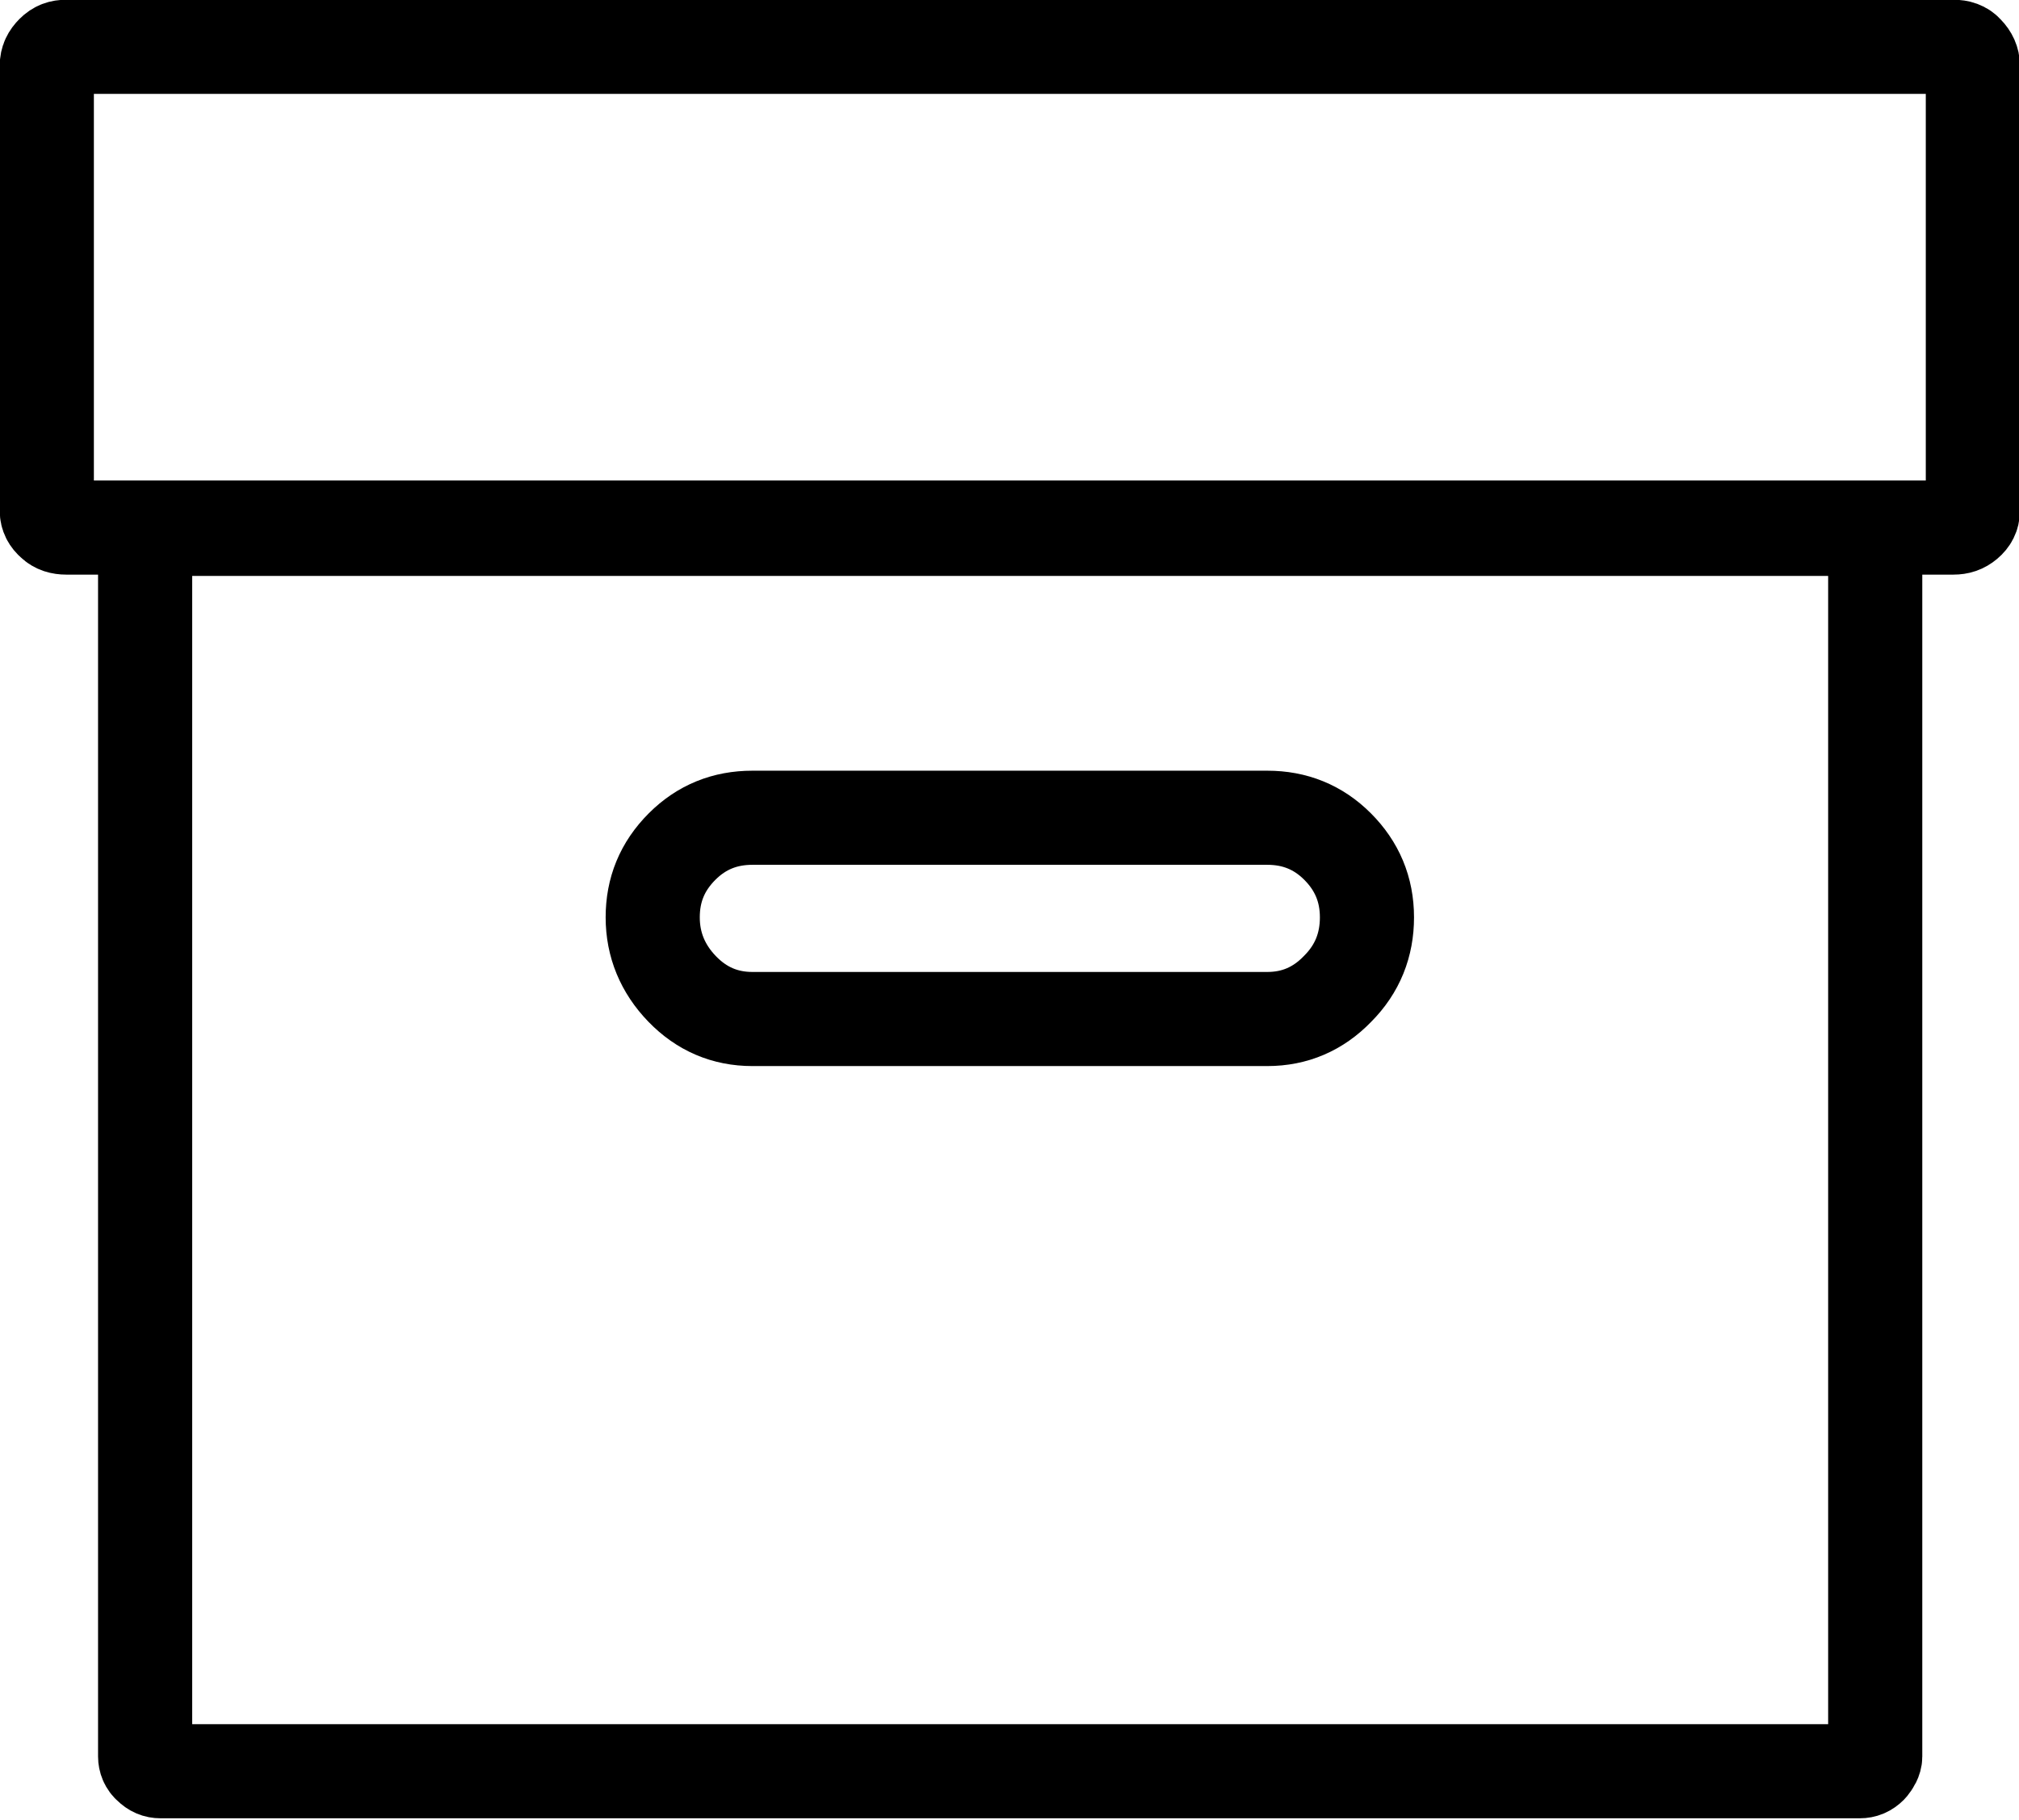
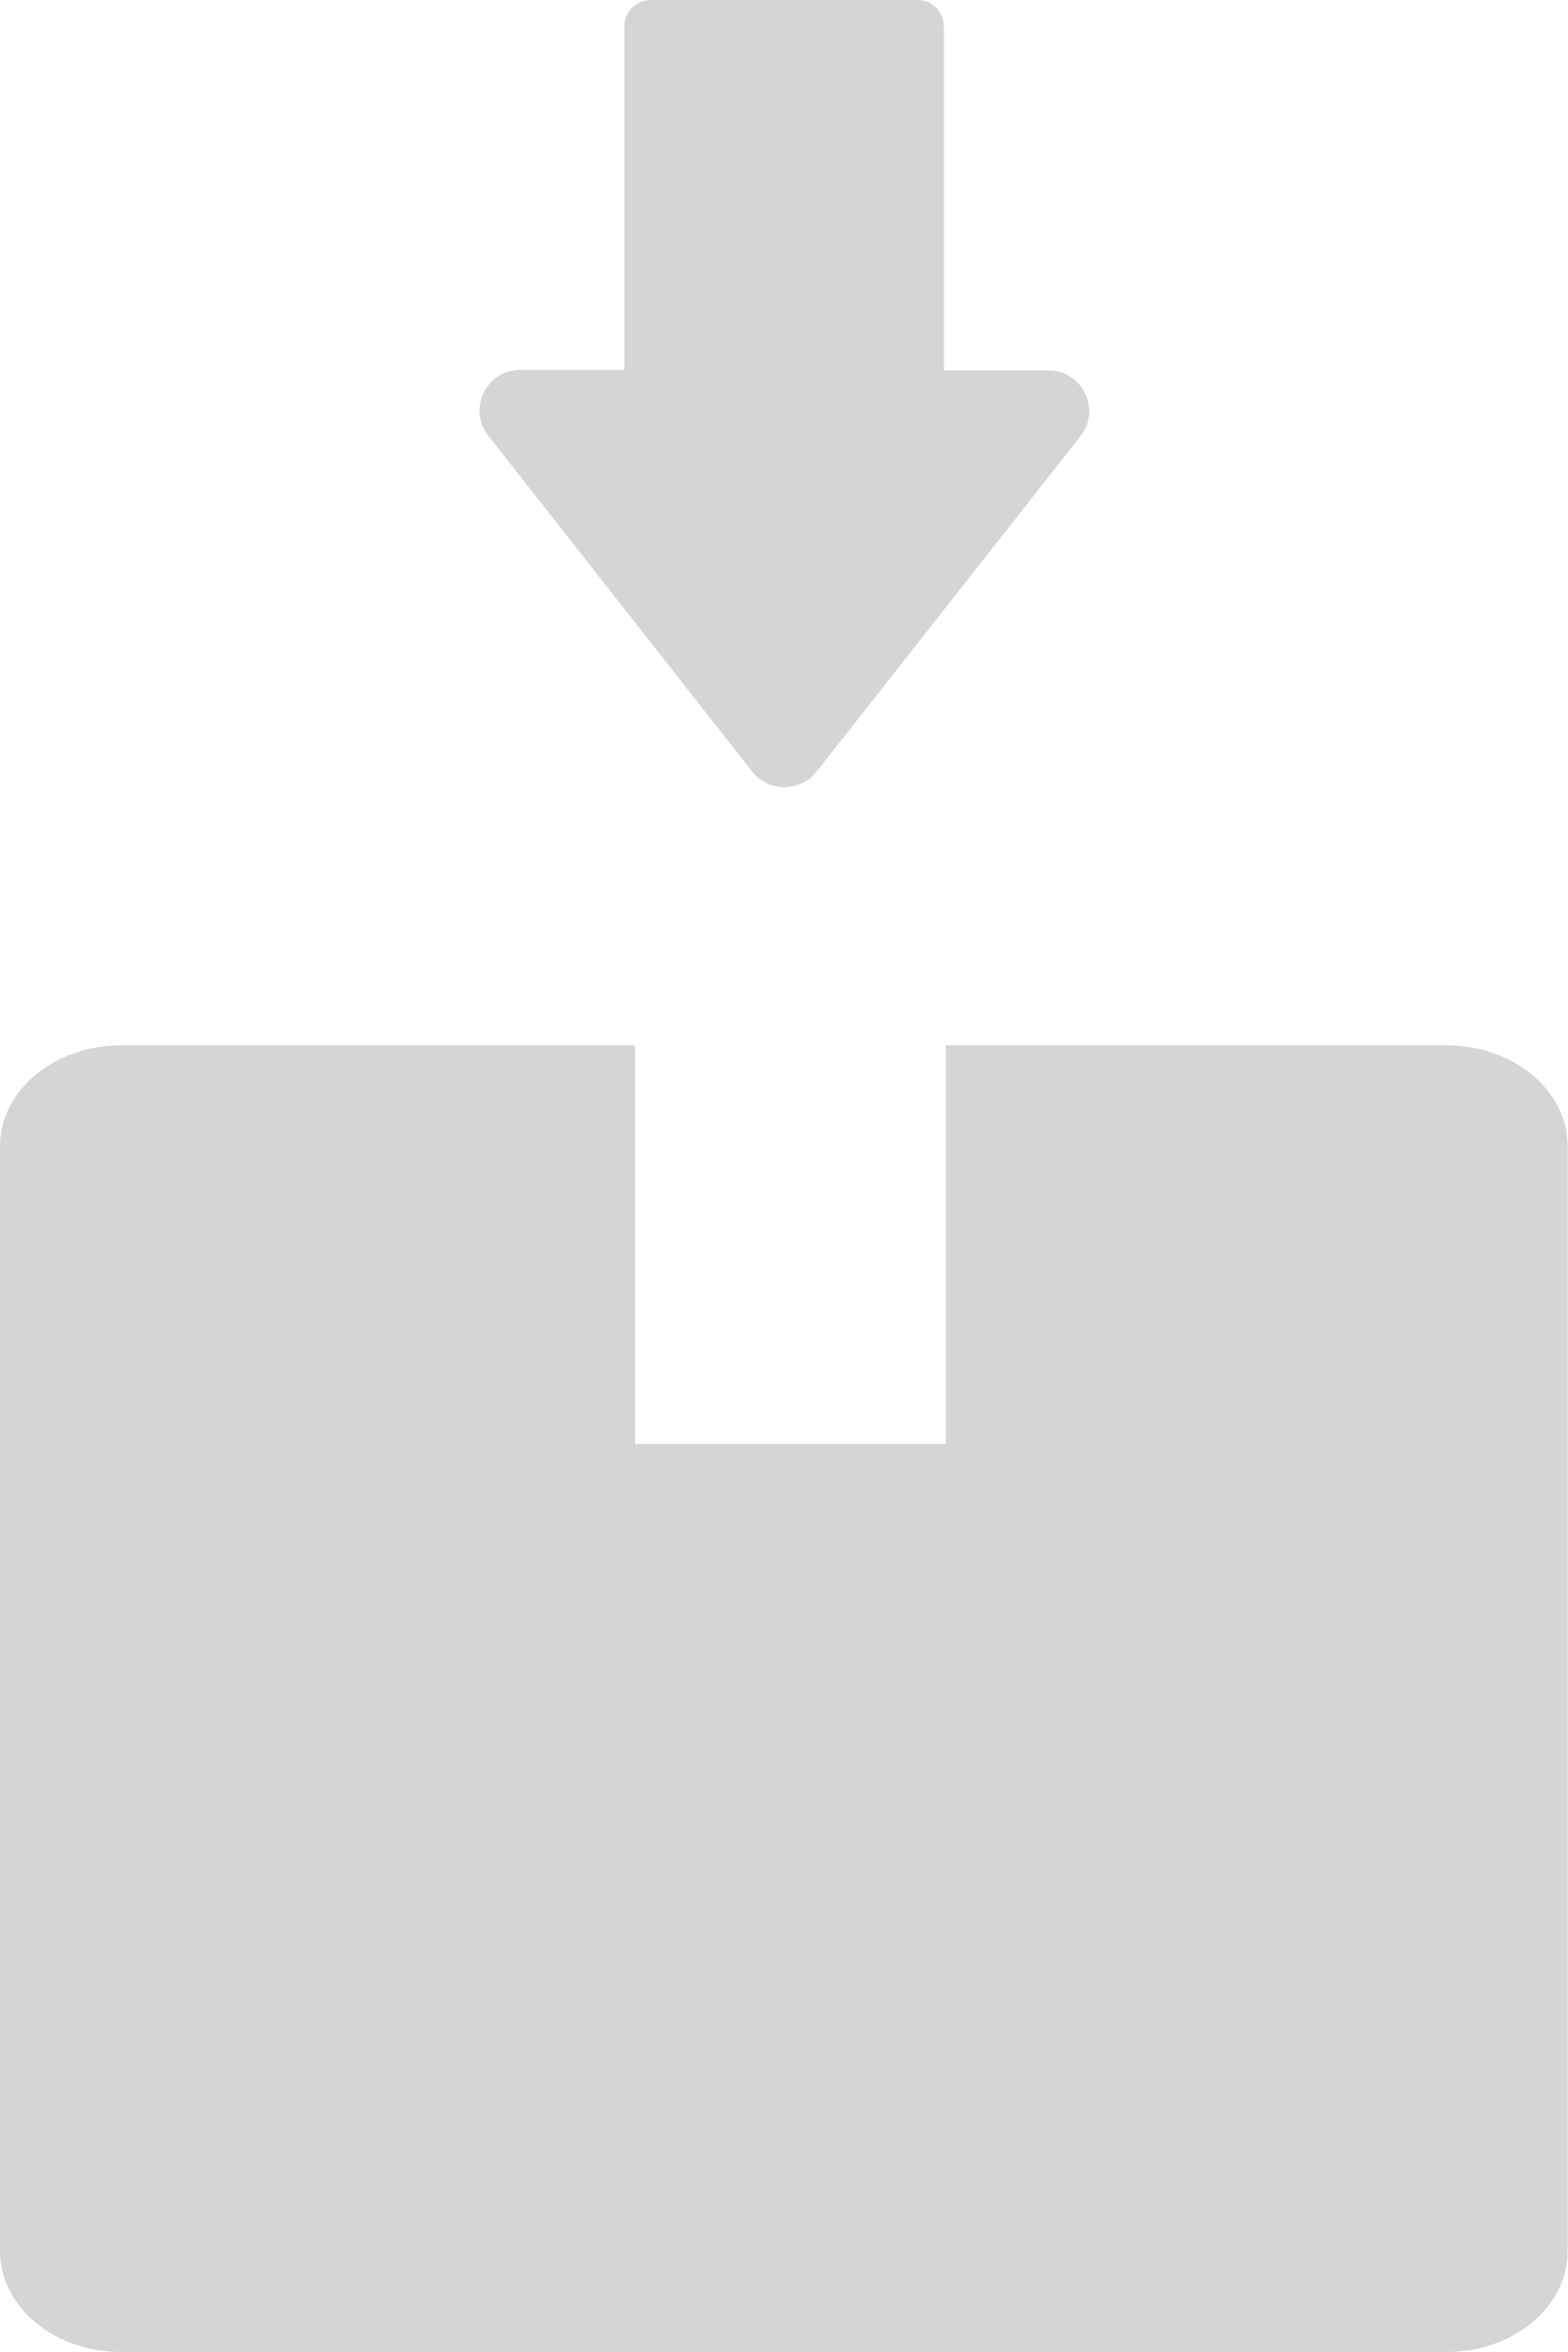
- <svg xmlns="http://www.w3.org/2000/svg" viewBox="0 0 3019 2721" shape-rendering="geometricPrecision" text-rendering="geometricPrecision" image-rendering="optimizeQuality" fill-rule="evenodd" clip-rule="evenodd">
-   <path d="M99 70c-8 0-14 2-20 8s-9 12-9 20v666c0 7 3 13 9 18 5 5 12 7 20 7h2822c8 0 14-2 20-7s9-11 9-18V98c0-7-3-14-9-20-5-6-12-8-20-8H99zm141 721c-6 0-11 2-16 7-4 5-7 10-7 15v1814c0 5 2 11 7 15 5 5 10 7 16 7h2541c6 0 11-2 16-7 4-5 7-10 7-15V813c0-5-2-11-7-15-5-5-10-7-16-7H240zm885 432h770c41 0 76 14 105 43s44 64 44 106c0 41-14 77-44 107-29 30-64 45-105 45h-770c-41 0-76-15-105-45s-44-66-44-107 14-76 44-106c29-29 64-43 105-43z" fill="none" stroke="#000" stroke-width="140.752" stroke-linecap="round" stroke-linejoin="round" />
+ <svg xmlns="http://www.w3.org/2000/svg" width="18" height="27" viewBox="0 0 18 27" fill="none">
+   <path d="M16.611 12H10.86V16.575H7.292V12H1.389C0.625 12 0 12.516 0 13.158V25.842C0 26.479 0.619 27 1.389 27H16.611C17.375 27 18 26.484 18 25.842V13.158C18 12.521 17.381 12 16.611 12Z" fill="#D5D5D5" />
+   <path d="M8.636 8.858C8.826 9.097 9.187 9.097 9.376 8.858L12.404 5.01C12.649 4.704 12.429 4.252 12.037 4.252H10.838V0.306C10.838 0.135 10.704 0 10.532 0H7.474C7.302 0 7.168 0.135 7.168 0.306V4.246H5.975C5.583 4.246 5.363 4.698 5.608 5.004L8.636 8.858Z" fill="#D5D5D5" />
</svg>
